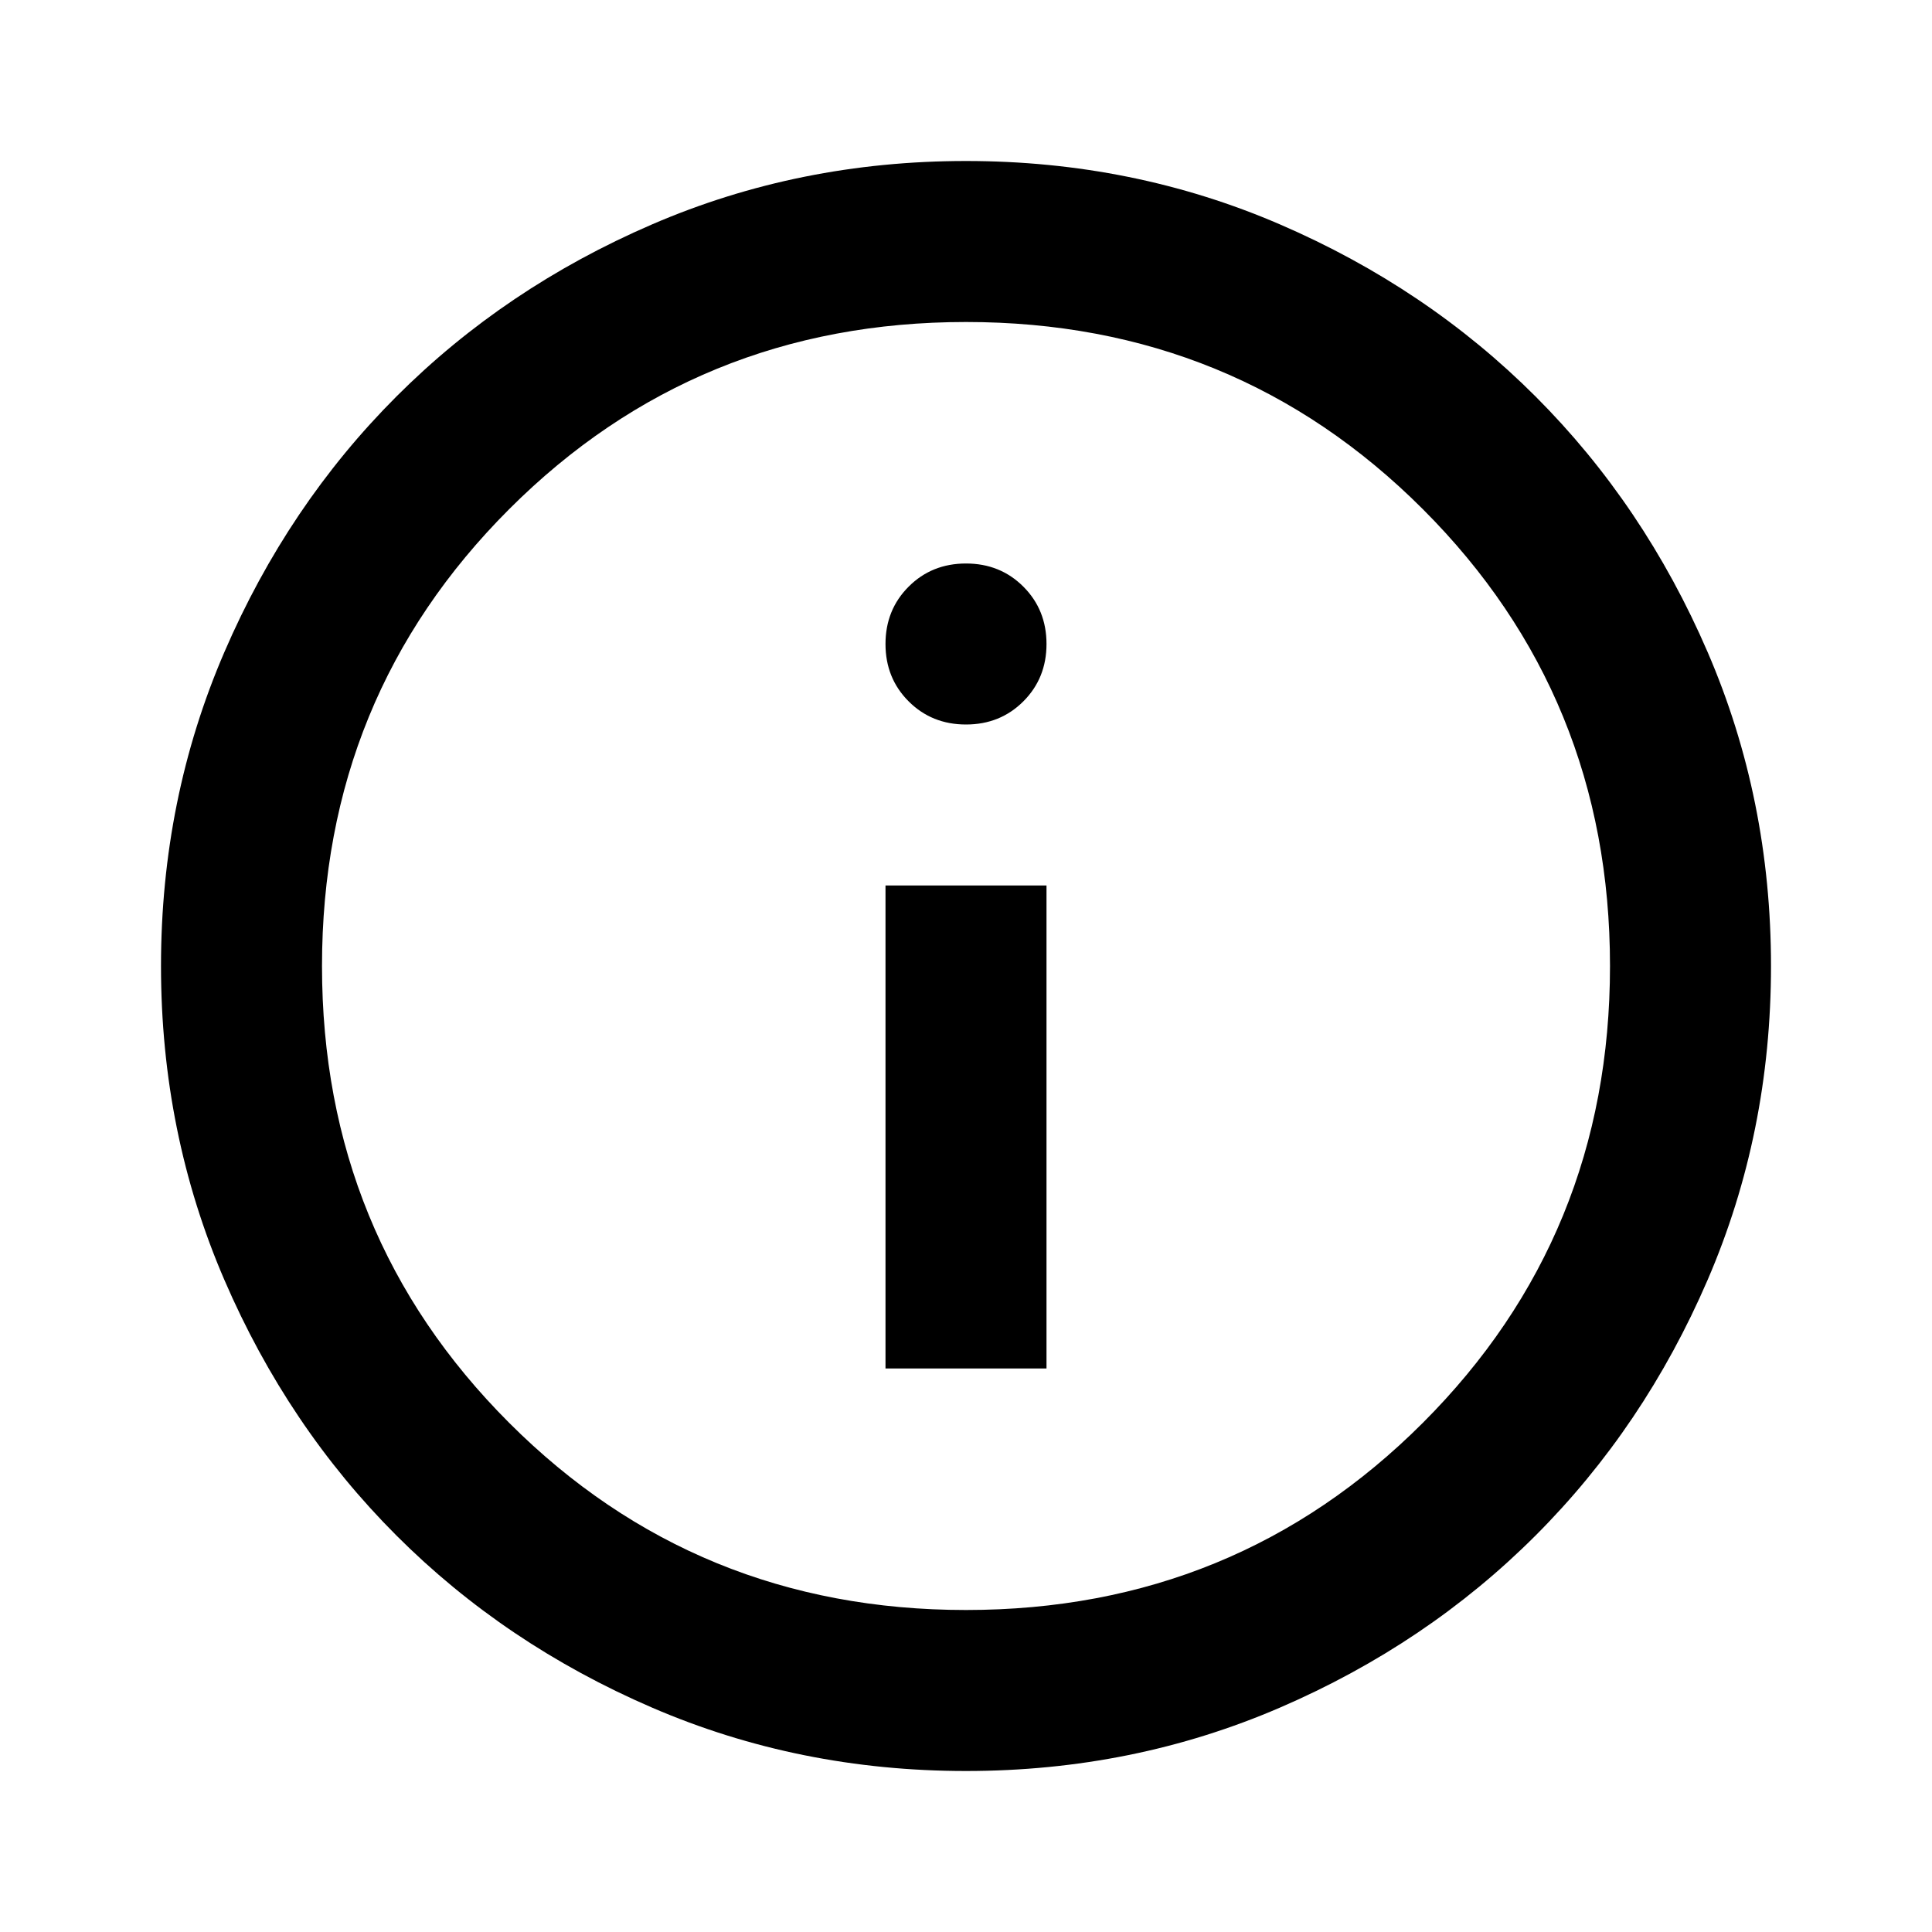
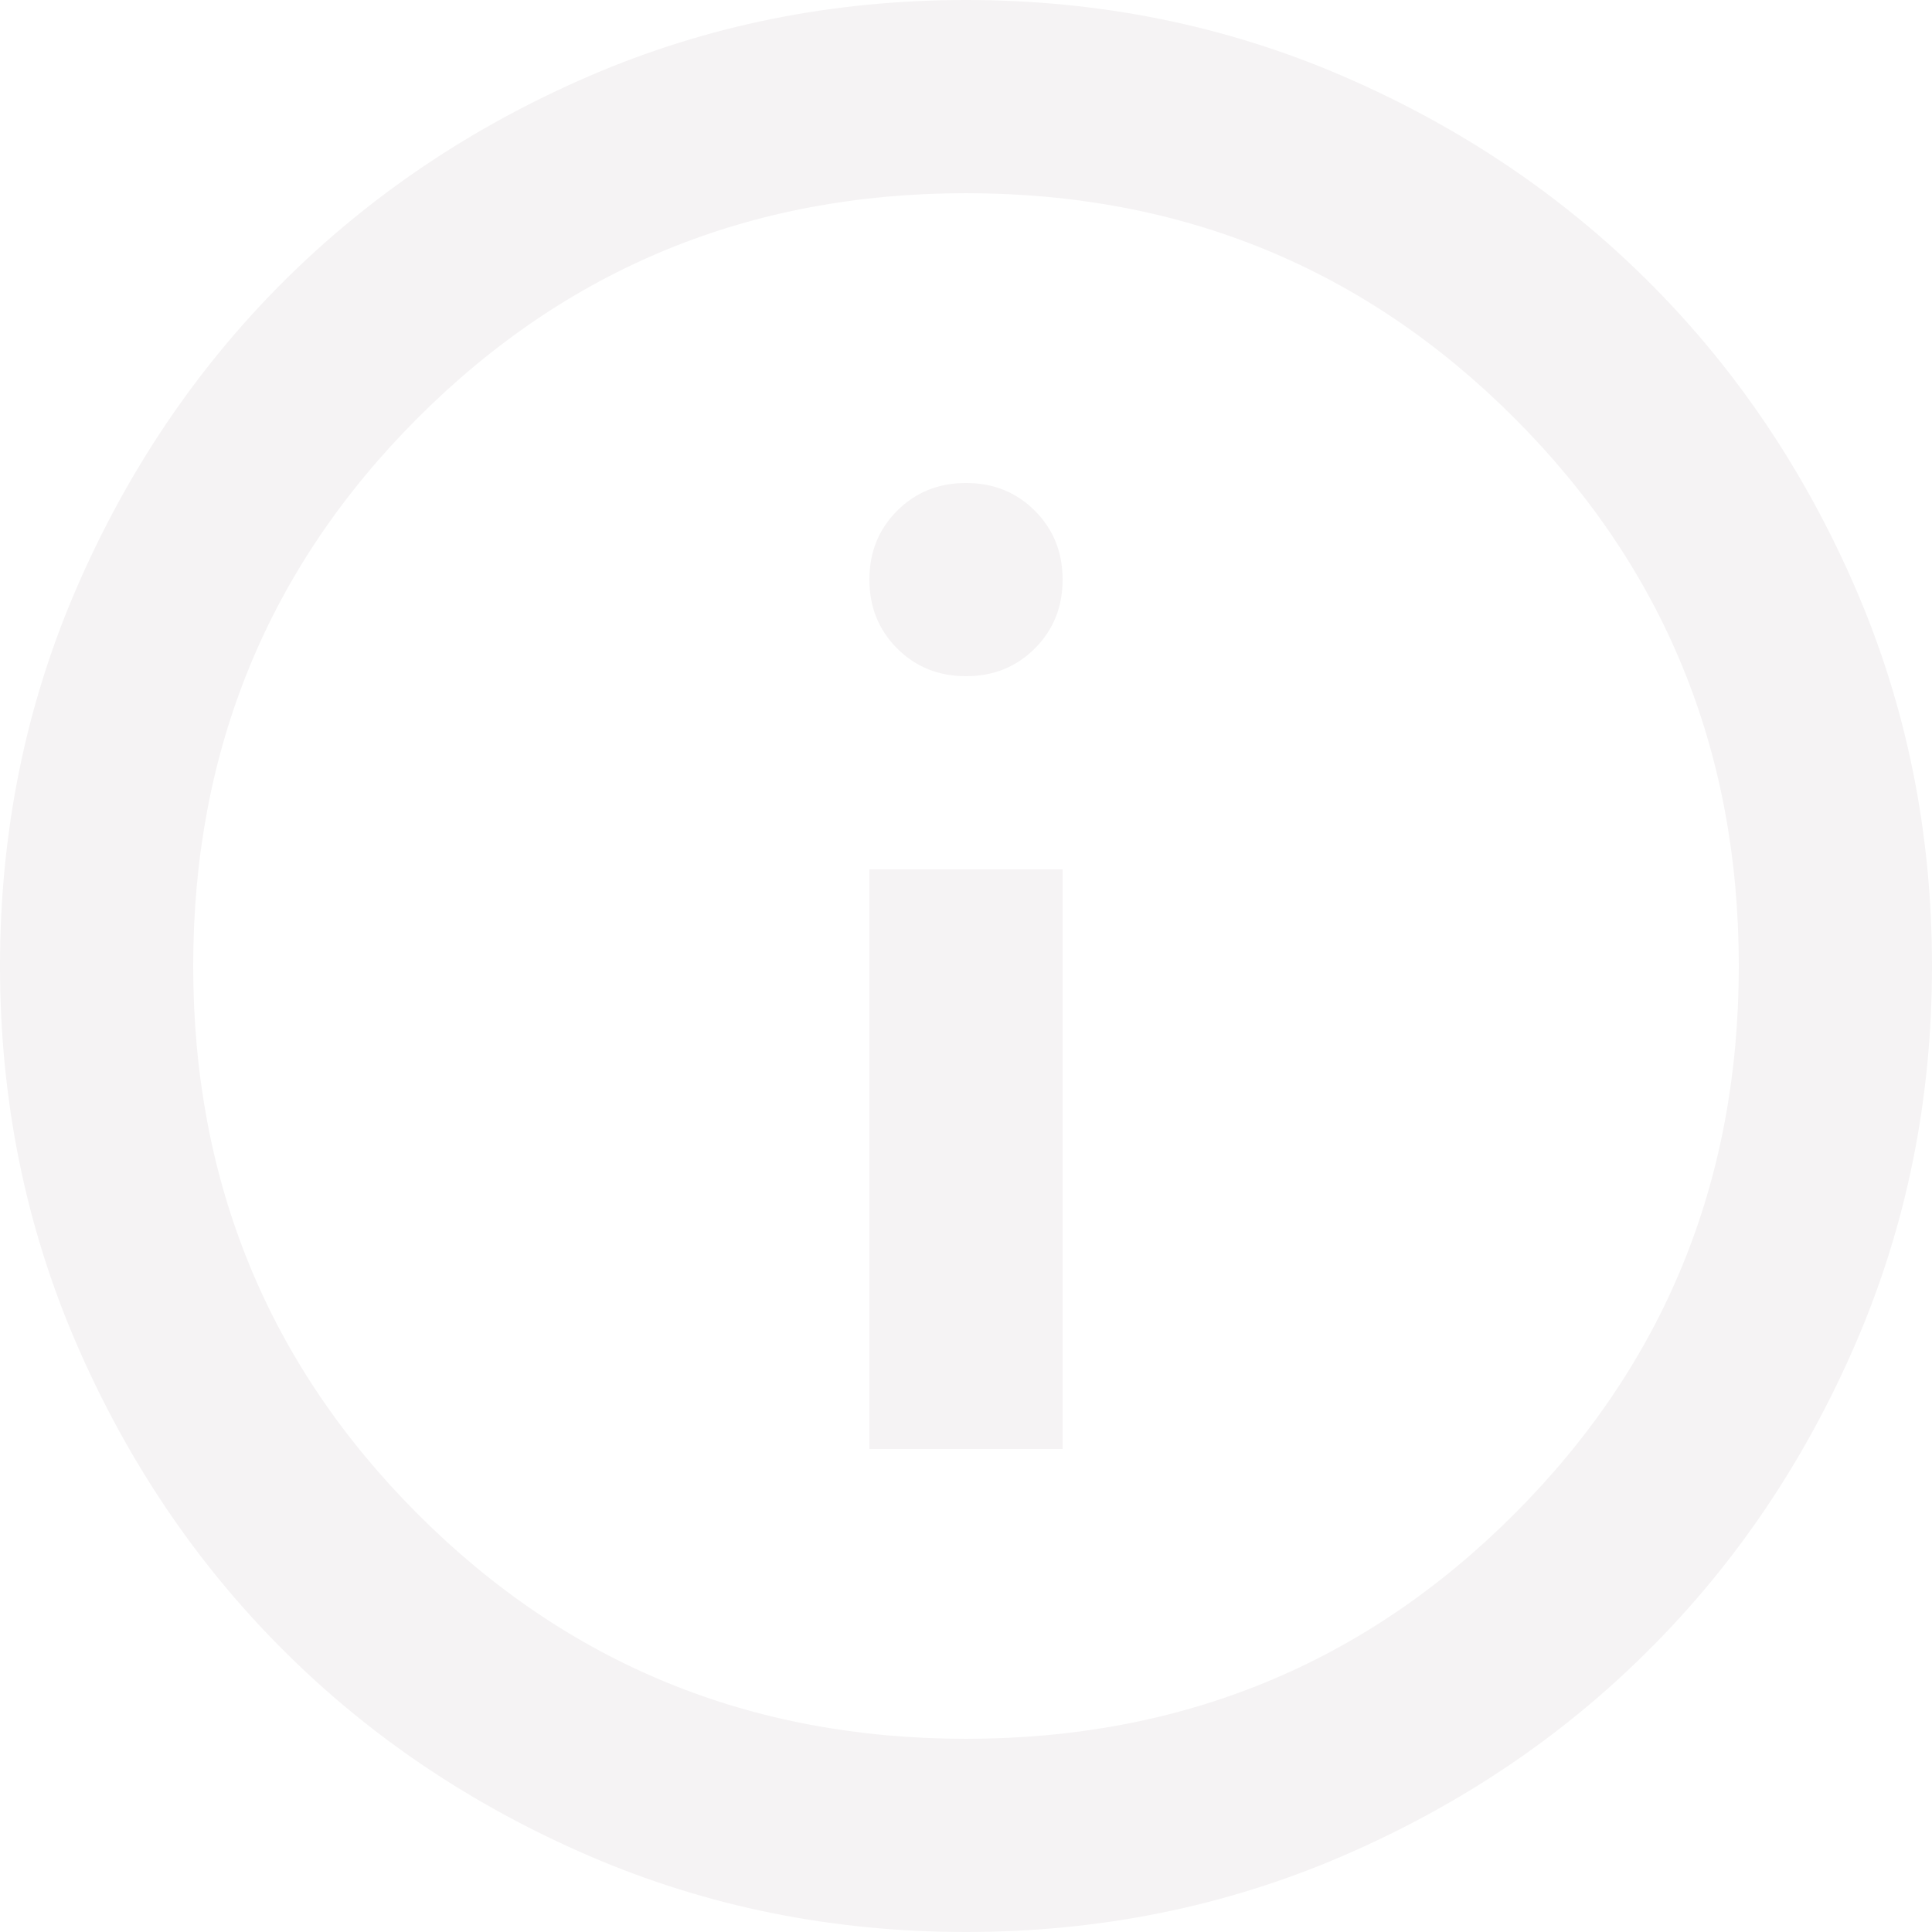
- <svg xmlns="http://www.w3.org/2000/svg" height="24" viewBox="0 -960 960 960" width="24">
-   <path d="M440-280h80v-240h-80v240Zm40-320q17 0 28.5-11.5T520-640q0-17-11.5-28.5T480-680q-17 0-28.5 11.5T440-640q0 17 11.5 28.5T480-600Zm0 520q-83 0-156-31.5T197-197q-54-54-85.5-127T80-480q0-83 31.5-156T197-763q54-54 127-85.5T480-880q83 0 156 31.5T763-763q54 54 85.5 127T880-480q0 83-31.5 156T763-197q-54 54-127 85.5T480-80Zm0-80q134 0 227-93t93-227q0-134-93-227t-227-93q-134 0-227 93t-93 227q0 134 93 227t227 93Zm0-320Z" />
+ <svg xmlns="http://www.w3.org/2000/svg" width="22" height="22" viewBox="0 0 22 22" fill="none">
+   <path id="info" d="M9.9 16.5H12.1V9.9H9.9V16.5ZM11 7.7C11.312 7.7 11.573 7.595 11.784 7.384C11.995 7.173 12.1 6.912 12.1 6.6C12.1 6.288 11.995 6.027 11.784 5.816C11.573 5.605 11.312 5.5 11 5.5C10.688 5.5 10.427 5.605 10.216 5.816C10.005 6.027 9.9 6.288 9.9 6.6C9.9 6.912 10.005 7.173 10.216 7.384C10.427 7.595 10.688 7.7 11 7.7ZM11 22C9.478 22 8.048 21.711 6.71 21.134C5.372 20.556 4.207 19.773 3.217 18.782C2.228 17.793 1.444 16.628 0.866 15.29C0.289 13.952 0 12.522 0 11C0 9.478 0.289 8.048 0.866 6.71C1.444 5.372 2.228 4.207 3.217 3.217C4.207 2.228 5.372 1.444 6.71 0.866C8.048 0.289 9.478 0 11 0C12.522 0 13.952 0.289 15.29 0.866C16.628 1.444 17.793 2.228 18.782 3.217C19.773 4.207 20.556 5.372 21.134 6.71C21.711 8.048 22 9.478 22 11C22 12.522 21.711 13.952 21.134 15.29C20.556 16.628 19.773 17.793 18.782 18.782C17.793 19.773 16.628 20.556 15.29 21.134C13.952 21.711 12.522 22 11 22ZM11 19.8C13.457 19.8 15.537 18.948 17.242 17.242C18.948 15.537 19.8 13.457 19.8 11C19.8 8.543 18.948 6.463 17.242 4.758C15.537 3.053 13.457 2.2 11 2.2C8.543 2.2 6.463 3.053 4.758 4.758C3.053 6.463 2.2 8.543 2.2 11C2.2 13.457 3.053 15.537 4.758 17.242C6.463 18.948 8.543 19.8 11 19.8Z" fill="#F5F3F4" />
</svg>
